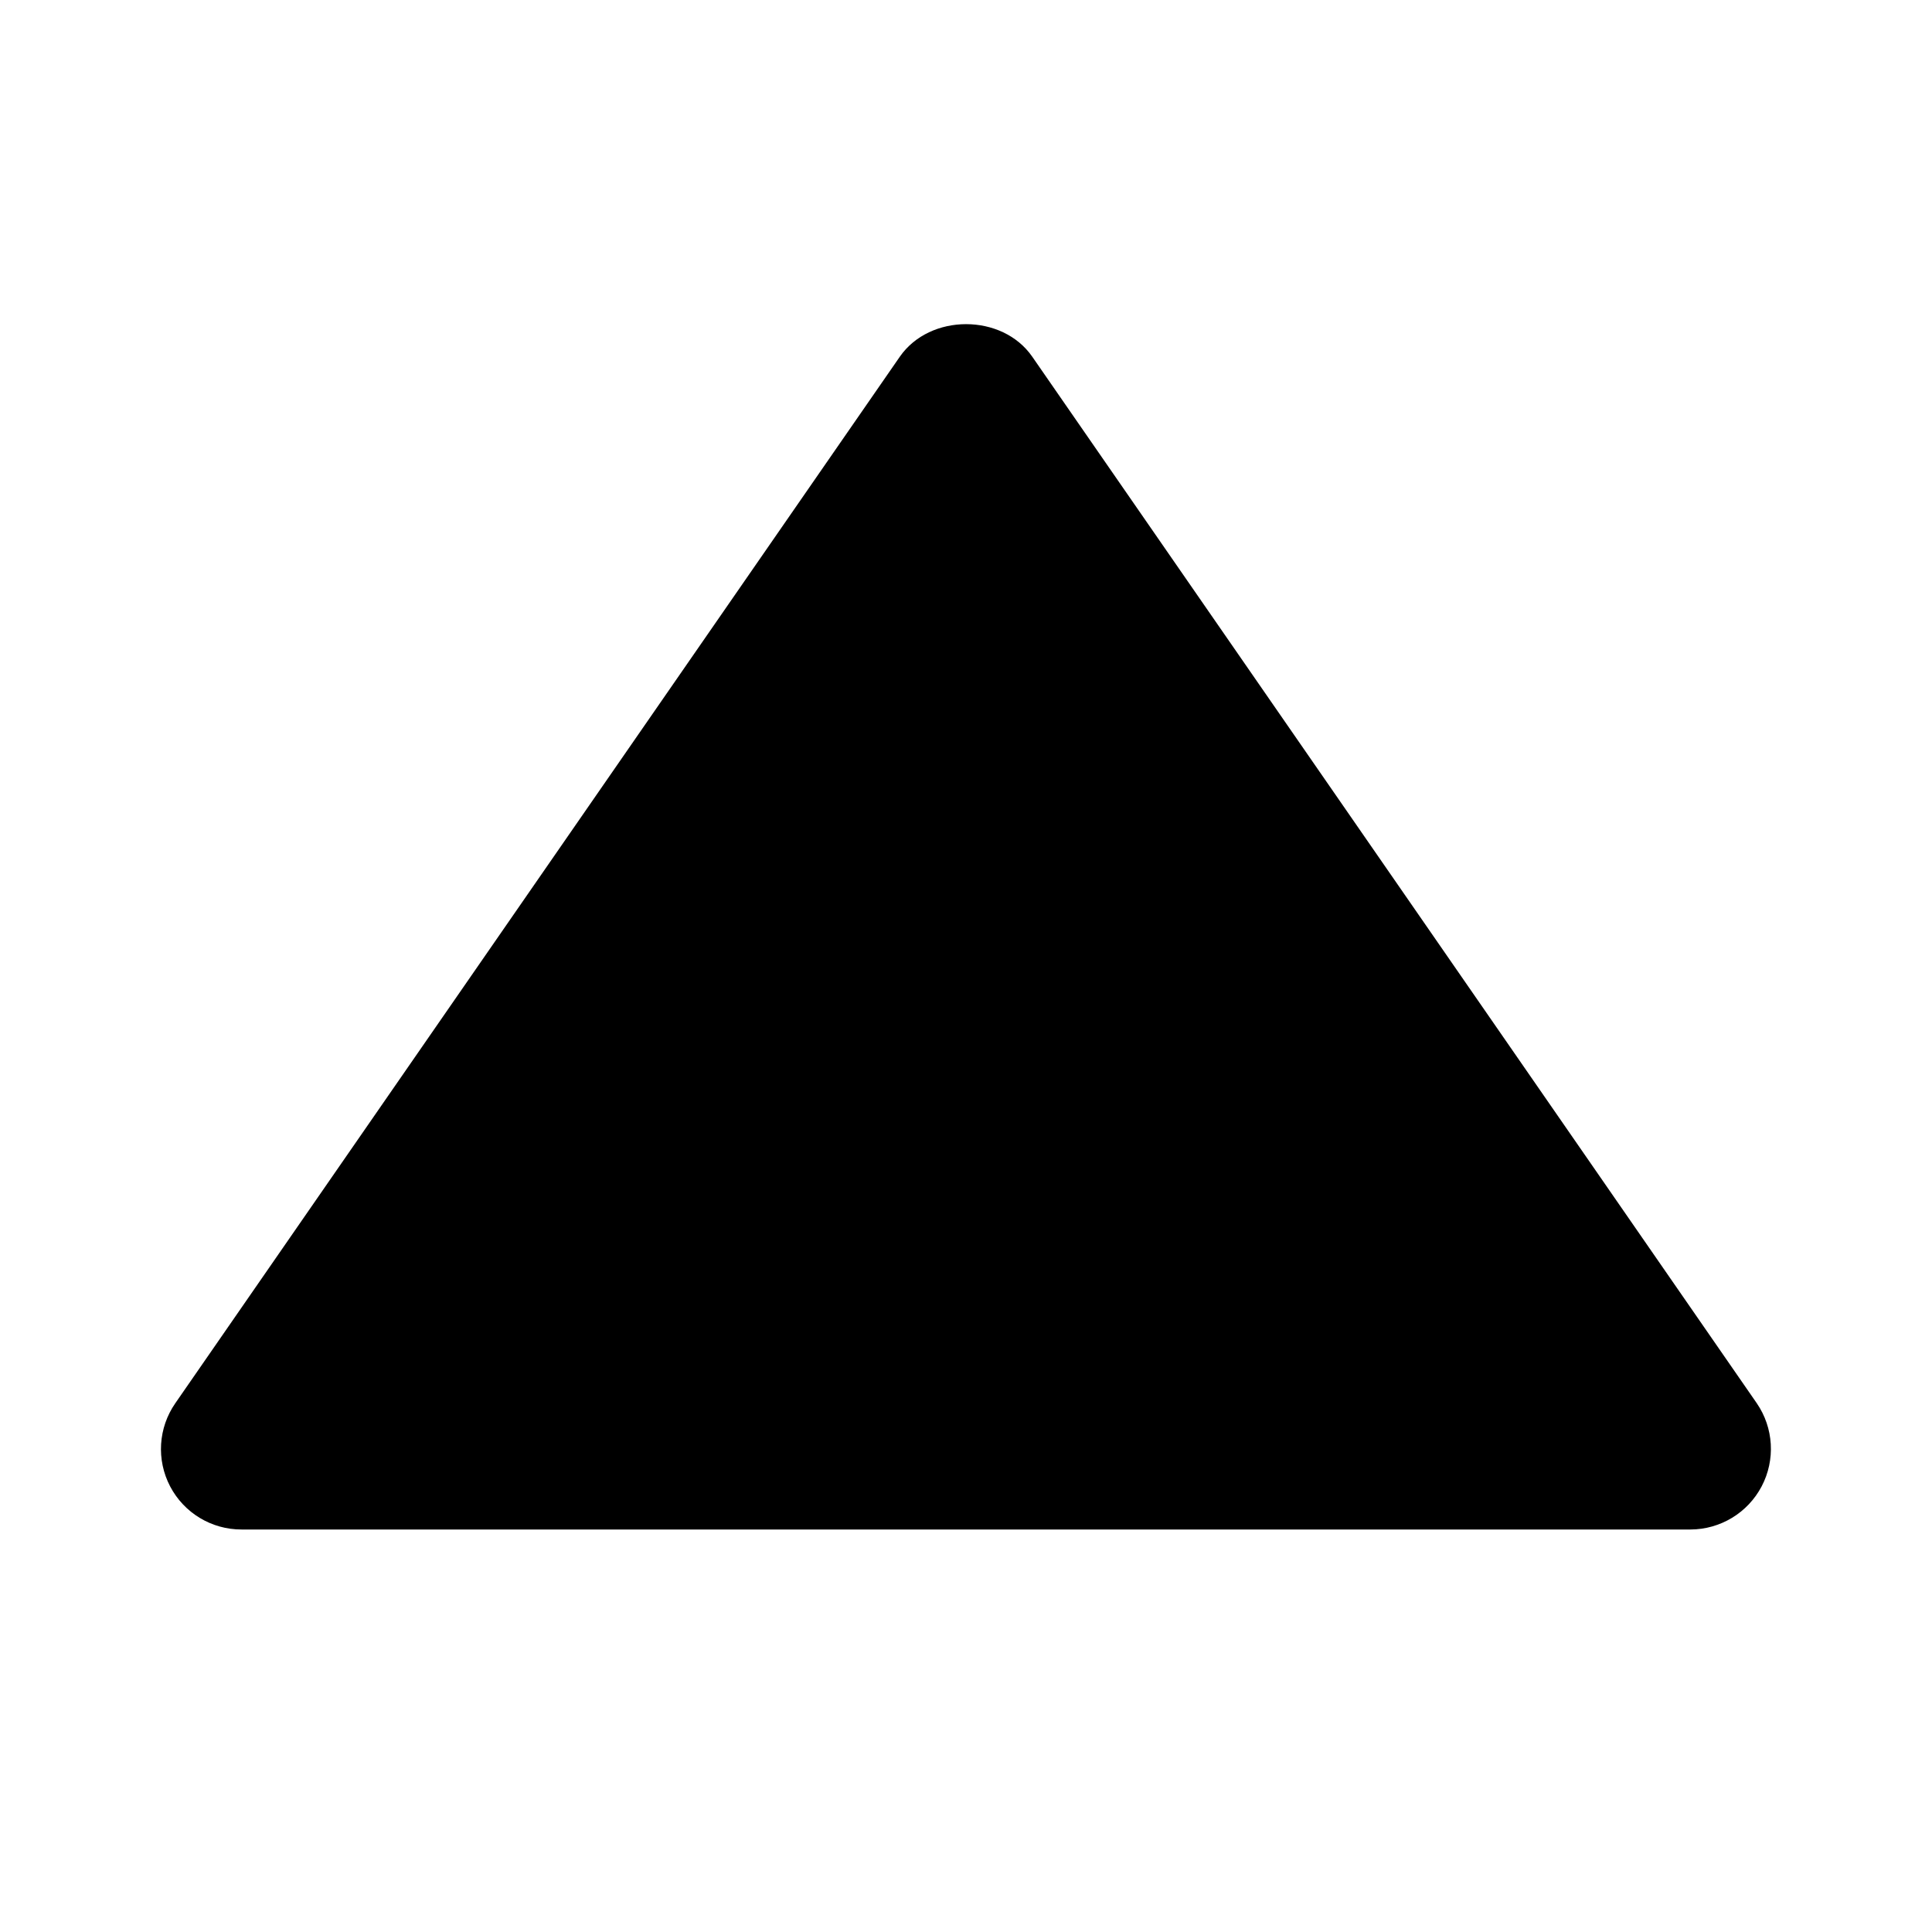
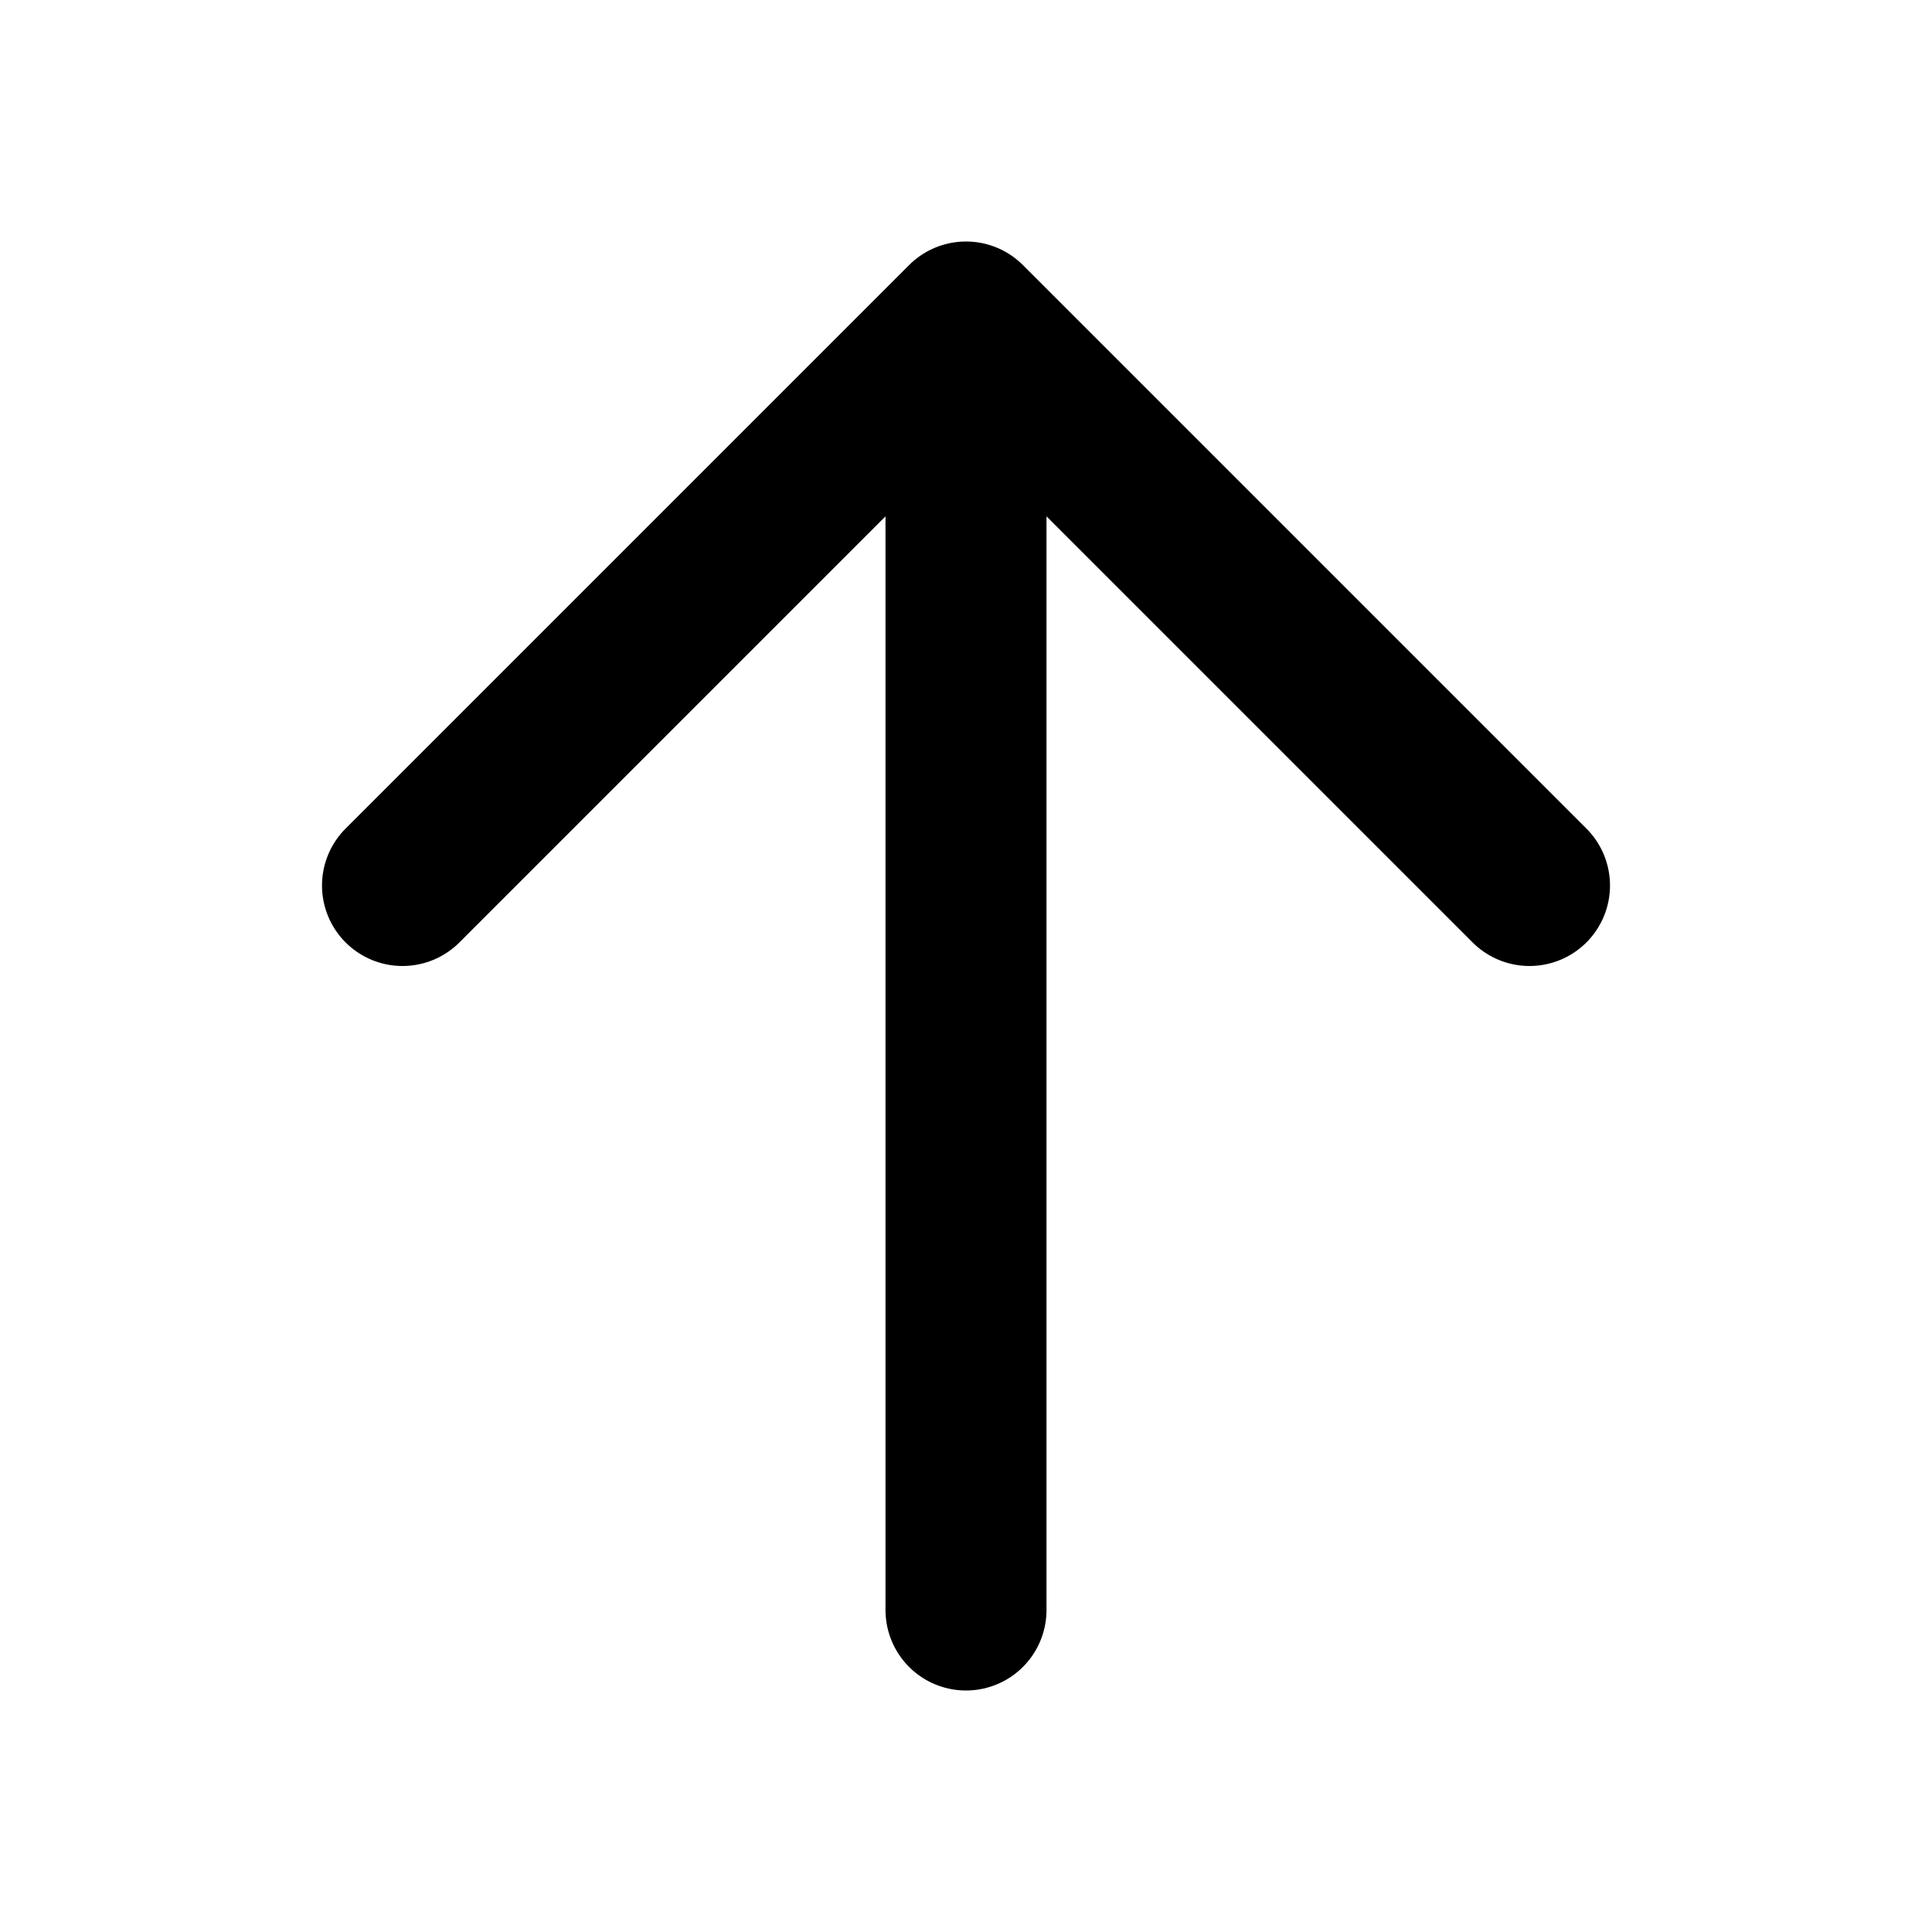
<svg xmlns="http://www.w3.org/2000/svg" width="16" height="16" viewBox="0 0 24 24">
-   <path d="M3 19h18a1.002 1.002 0 0 0 .823-1.569l-9-13c-.373-.539-1.271-.539-1.645 0l-9 13A.999.999 0 0 0 3 19z" />
+   <path fill="none" stroke="currentColor" stroke-linecap="round" stroke-linejoin="round" stroke-width="2" d="M12 20V4m-7 7l7-7l7 7" />
</svg>
